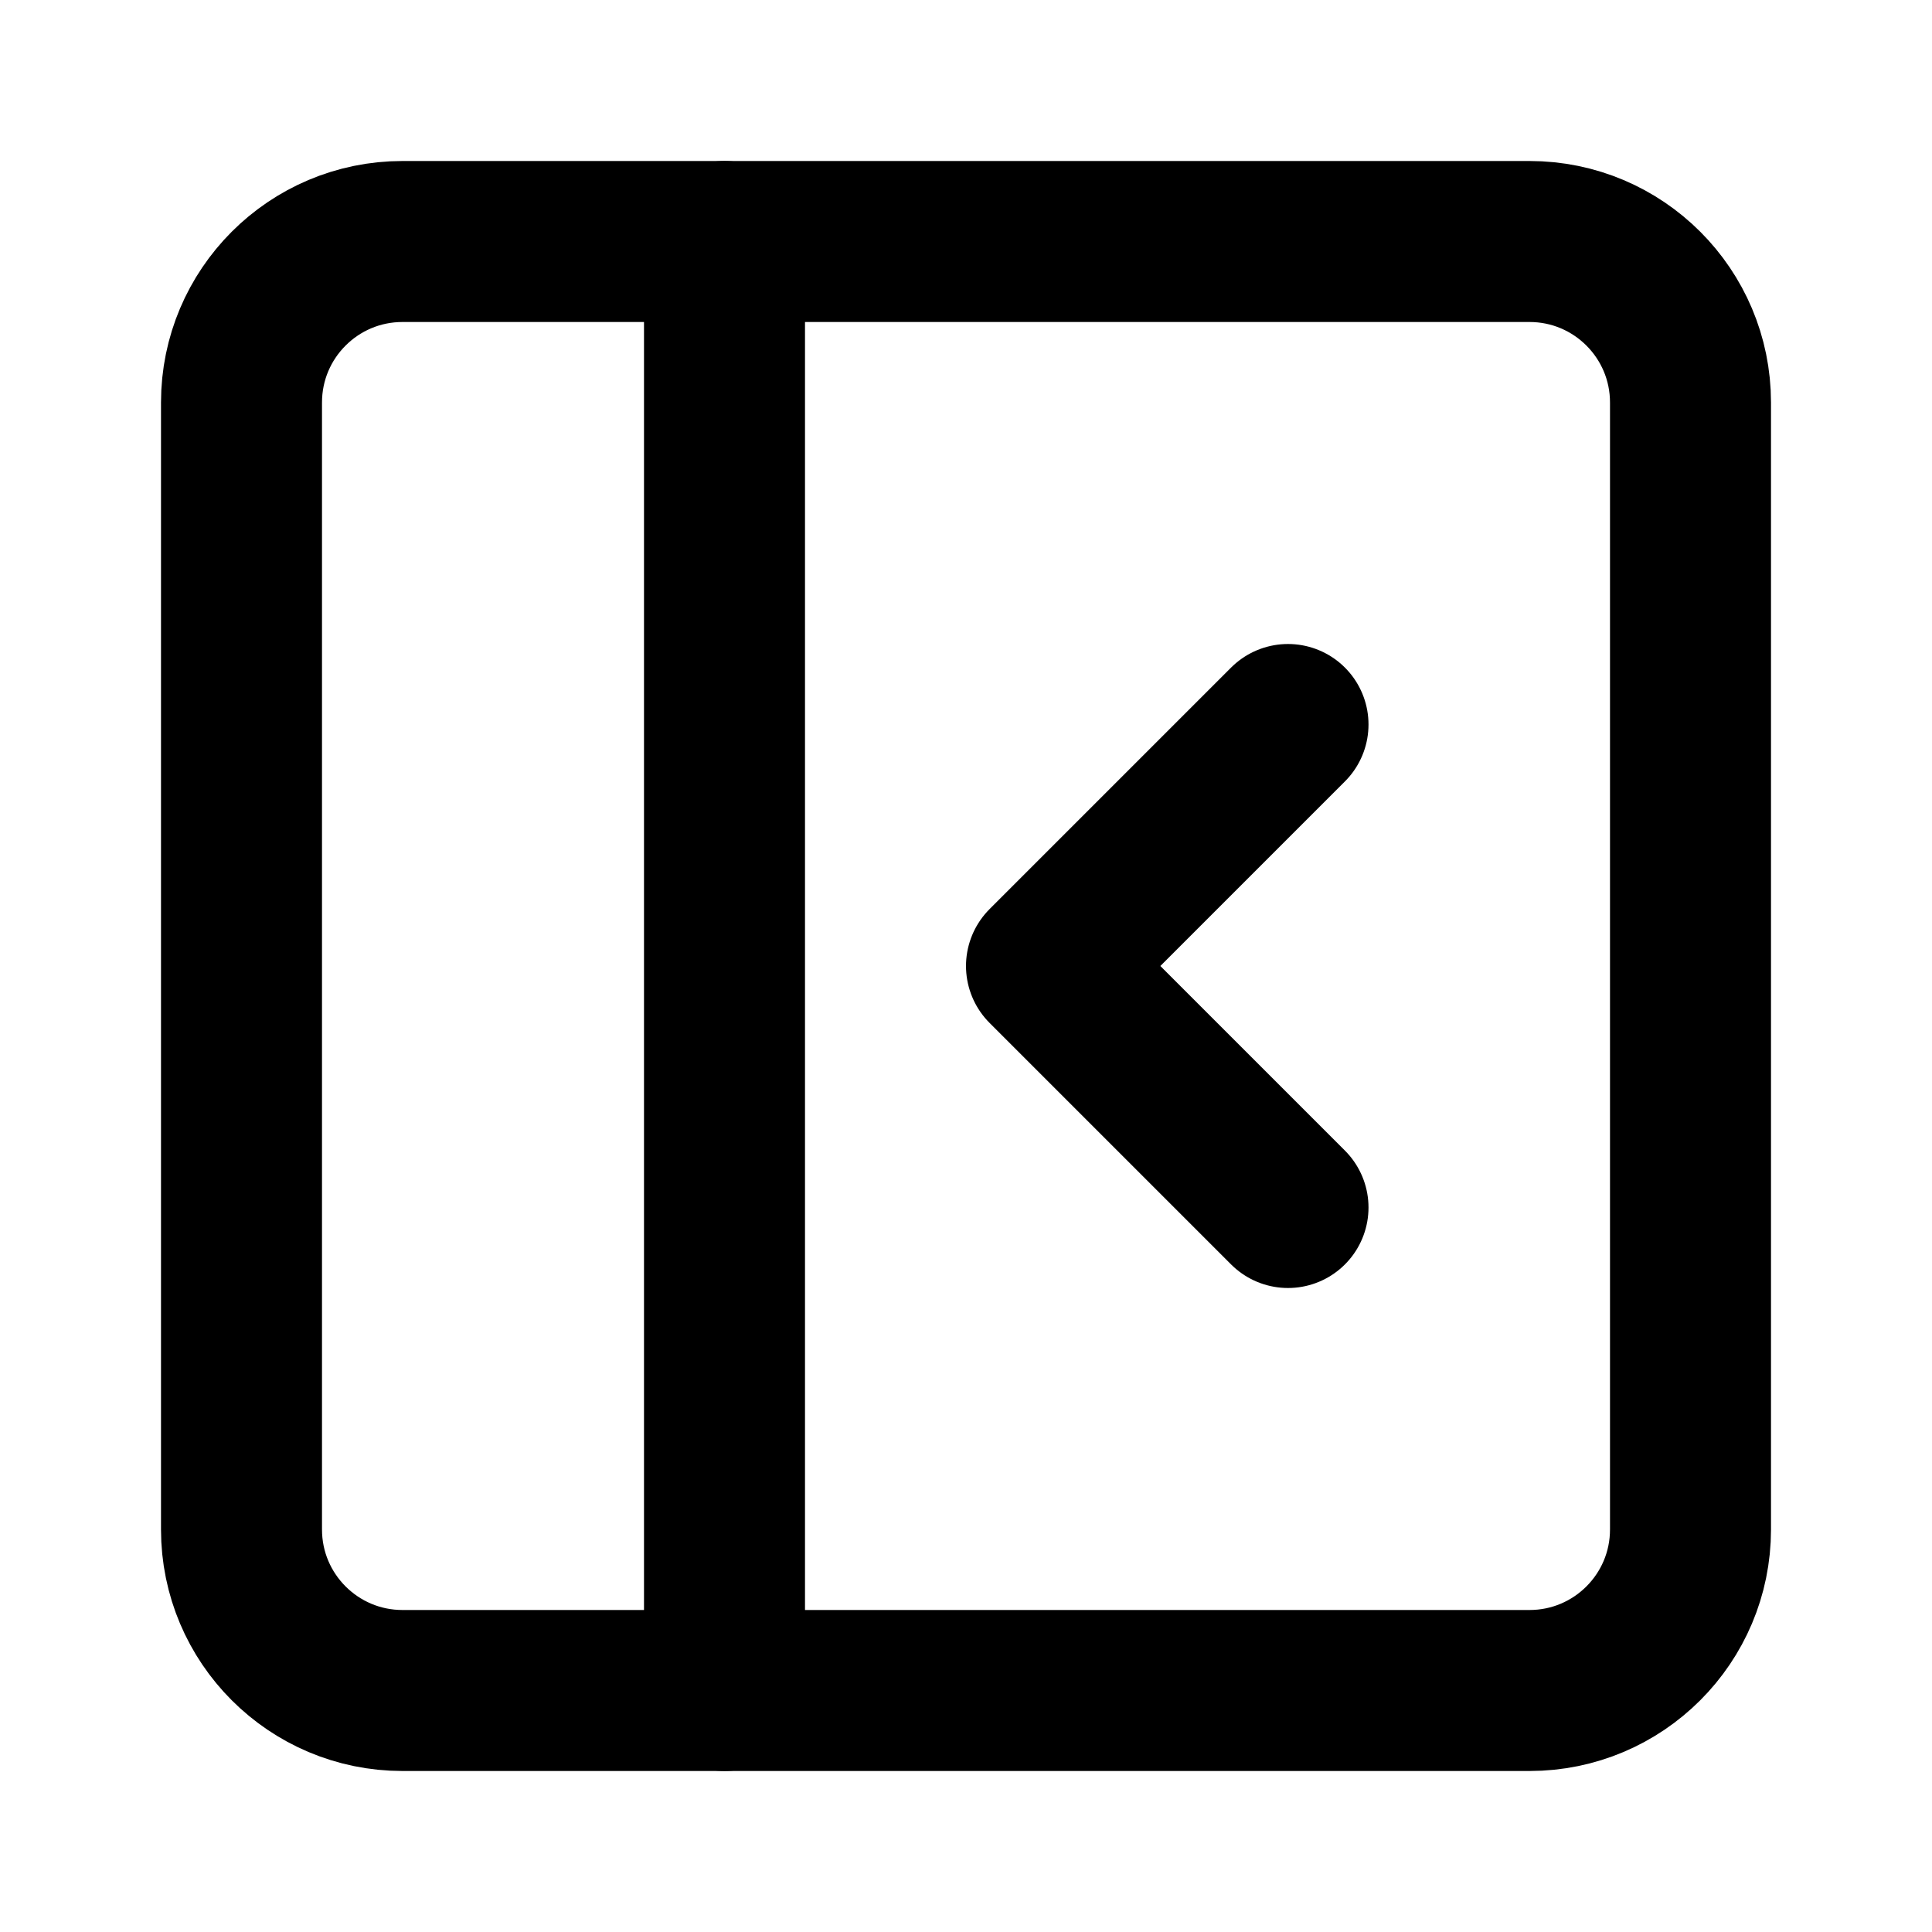
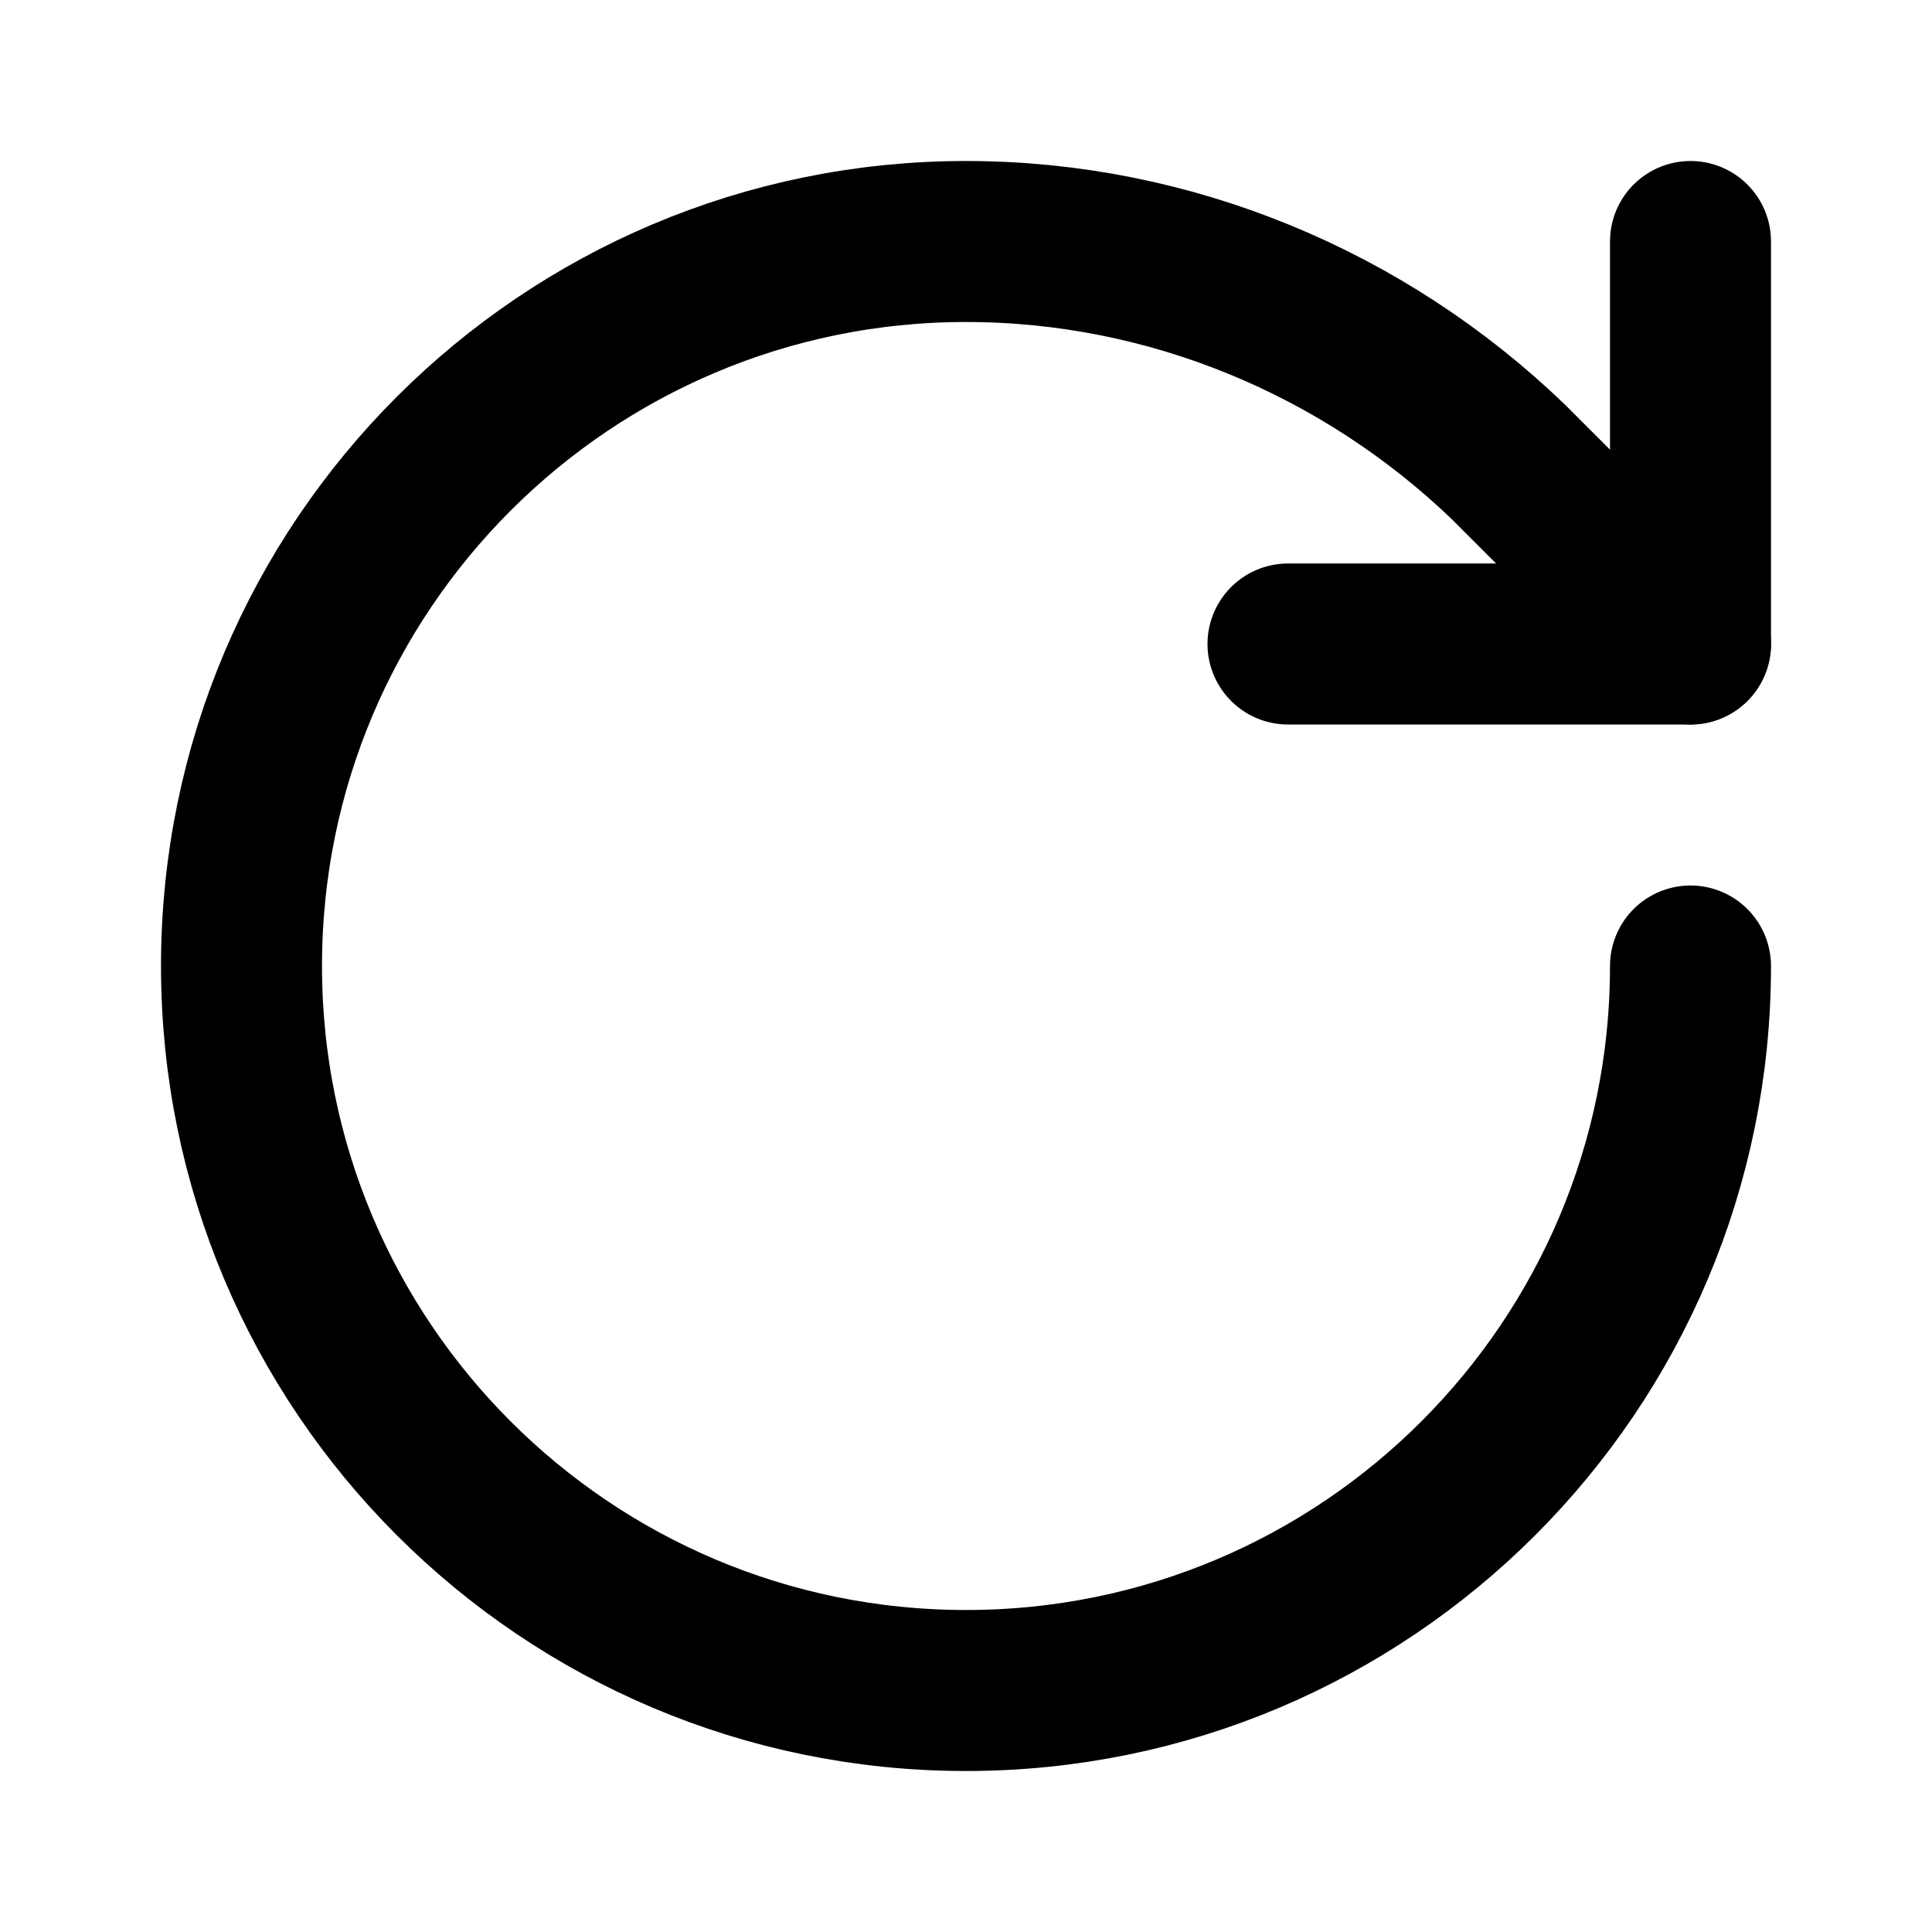
<svg xmlns="http://www.w3.org/2000/svg" width="24" height="24" viewBox="0 0 24 24" fill="none" stroke="currentColor" stroke-width="2" stroke-linecap="round" stroke-linejoin="round">
-   <rect width="18" height="18" x="3" y="3" rx="2" />
-   <path d="M9 3v18" />
-   <path d="m16 15-3-3 3-3" />
+   <path d="M21 12a9 9 0 1 1-9-9c2.52 0 4.93 1 6.74 2.74L21 8" />
+   <path d="M21 3v5h-5" />
</svg>
